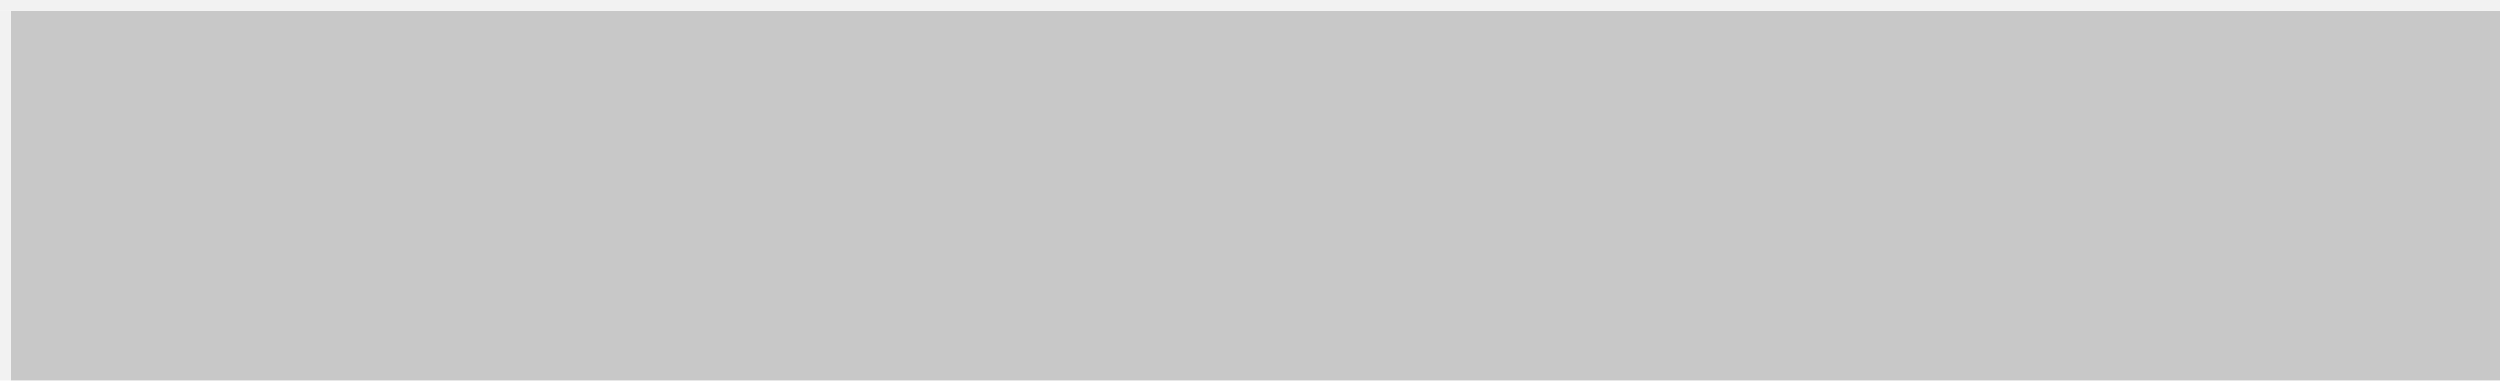
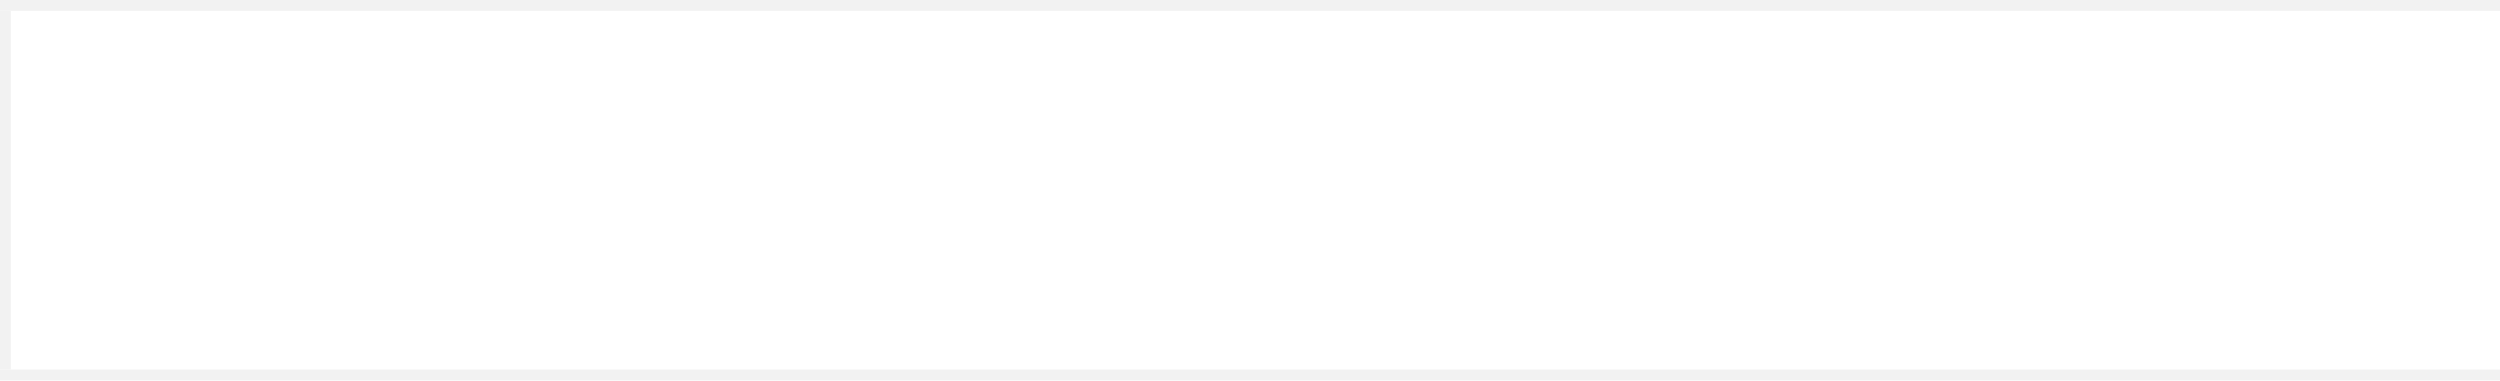
- <svg xmlns="http://www.w3.org/2000/svg" version="1.1" width="230px" height="35px" viewBox="230 0 230 35">
-   <path d="M 1 1  L 230 1  L 230 35  L 1 35  L 1 1  Z " fill-rule="nonzero" fill="rgba(170, 170, 170, 0.651)" stroke="none" transform="matrix(1 0 0 1 230 0 )" class="fill" />
-   <path d="M 0.5 1  L 0.5 35  " stroke-width="1" stroke-dasharray="0" stroke="rgba(242, 242, 242, 1)" fill="none" transform="matrix(1 0 0 1 230 0 )" class="stroke" />
-   <path d="M 0 0.5  L 230 0.5  " stroke-width="1" stroke-dasharray="0" stroke="rgba(242, 242, 242, 1)" fill="none" transform="matrix(1 0 0 1 230 0 )" class="stroke" />
+ <svg xmlns="http://www.w3.org/2000/svg" version="1.1" width="230px" height="35px" viewBox="690 35 230 35">
+   <path d="M 1 1  L 230 1  L 230 34  L 1 34  L 1 1  Z " fill-rule="nonzero" fill="rgba(255, 255, 255, 1)" stroke="none" transform="matrix(1 0 0 1 690 35 )" class="fill" />
+   <path d="M 0.5 1  L 0.5 34  " stroke-width="1" stroke-dasharray="0" stroke="rgba(242, 242, 242, 1)" fill="none" transform="matrix(1 0 0 1 690 35 )" class="stroke" />
+   <path d="M 0 0.5  L 230 0.5  " stroke-width="1" stroke-dasharray="0" stroke="rgba(242, 242, 242, 1)" fill="none" transform="matrix(1 0 0 1 690 35 )" class="stroke" />
+   <path d="M 0 34.5  L 230 34.5  " stroke-width="1" stroke-dasharray="0" stroke="rgba(242, 242, 242, 1)" fill="none" transform="matrix(1 0 0 1 690 35 )" class="stroke" />
</svg>
